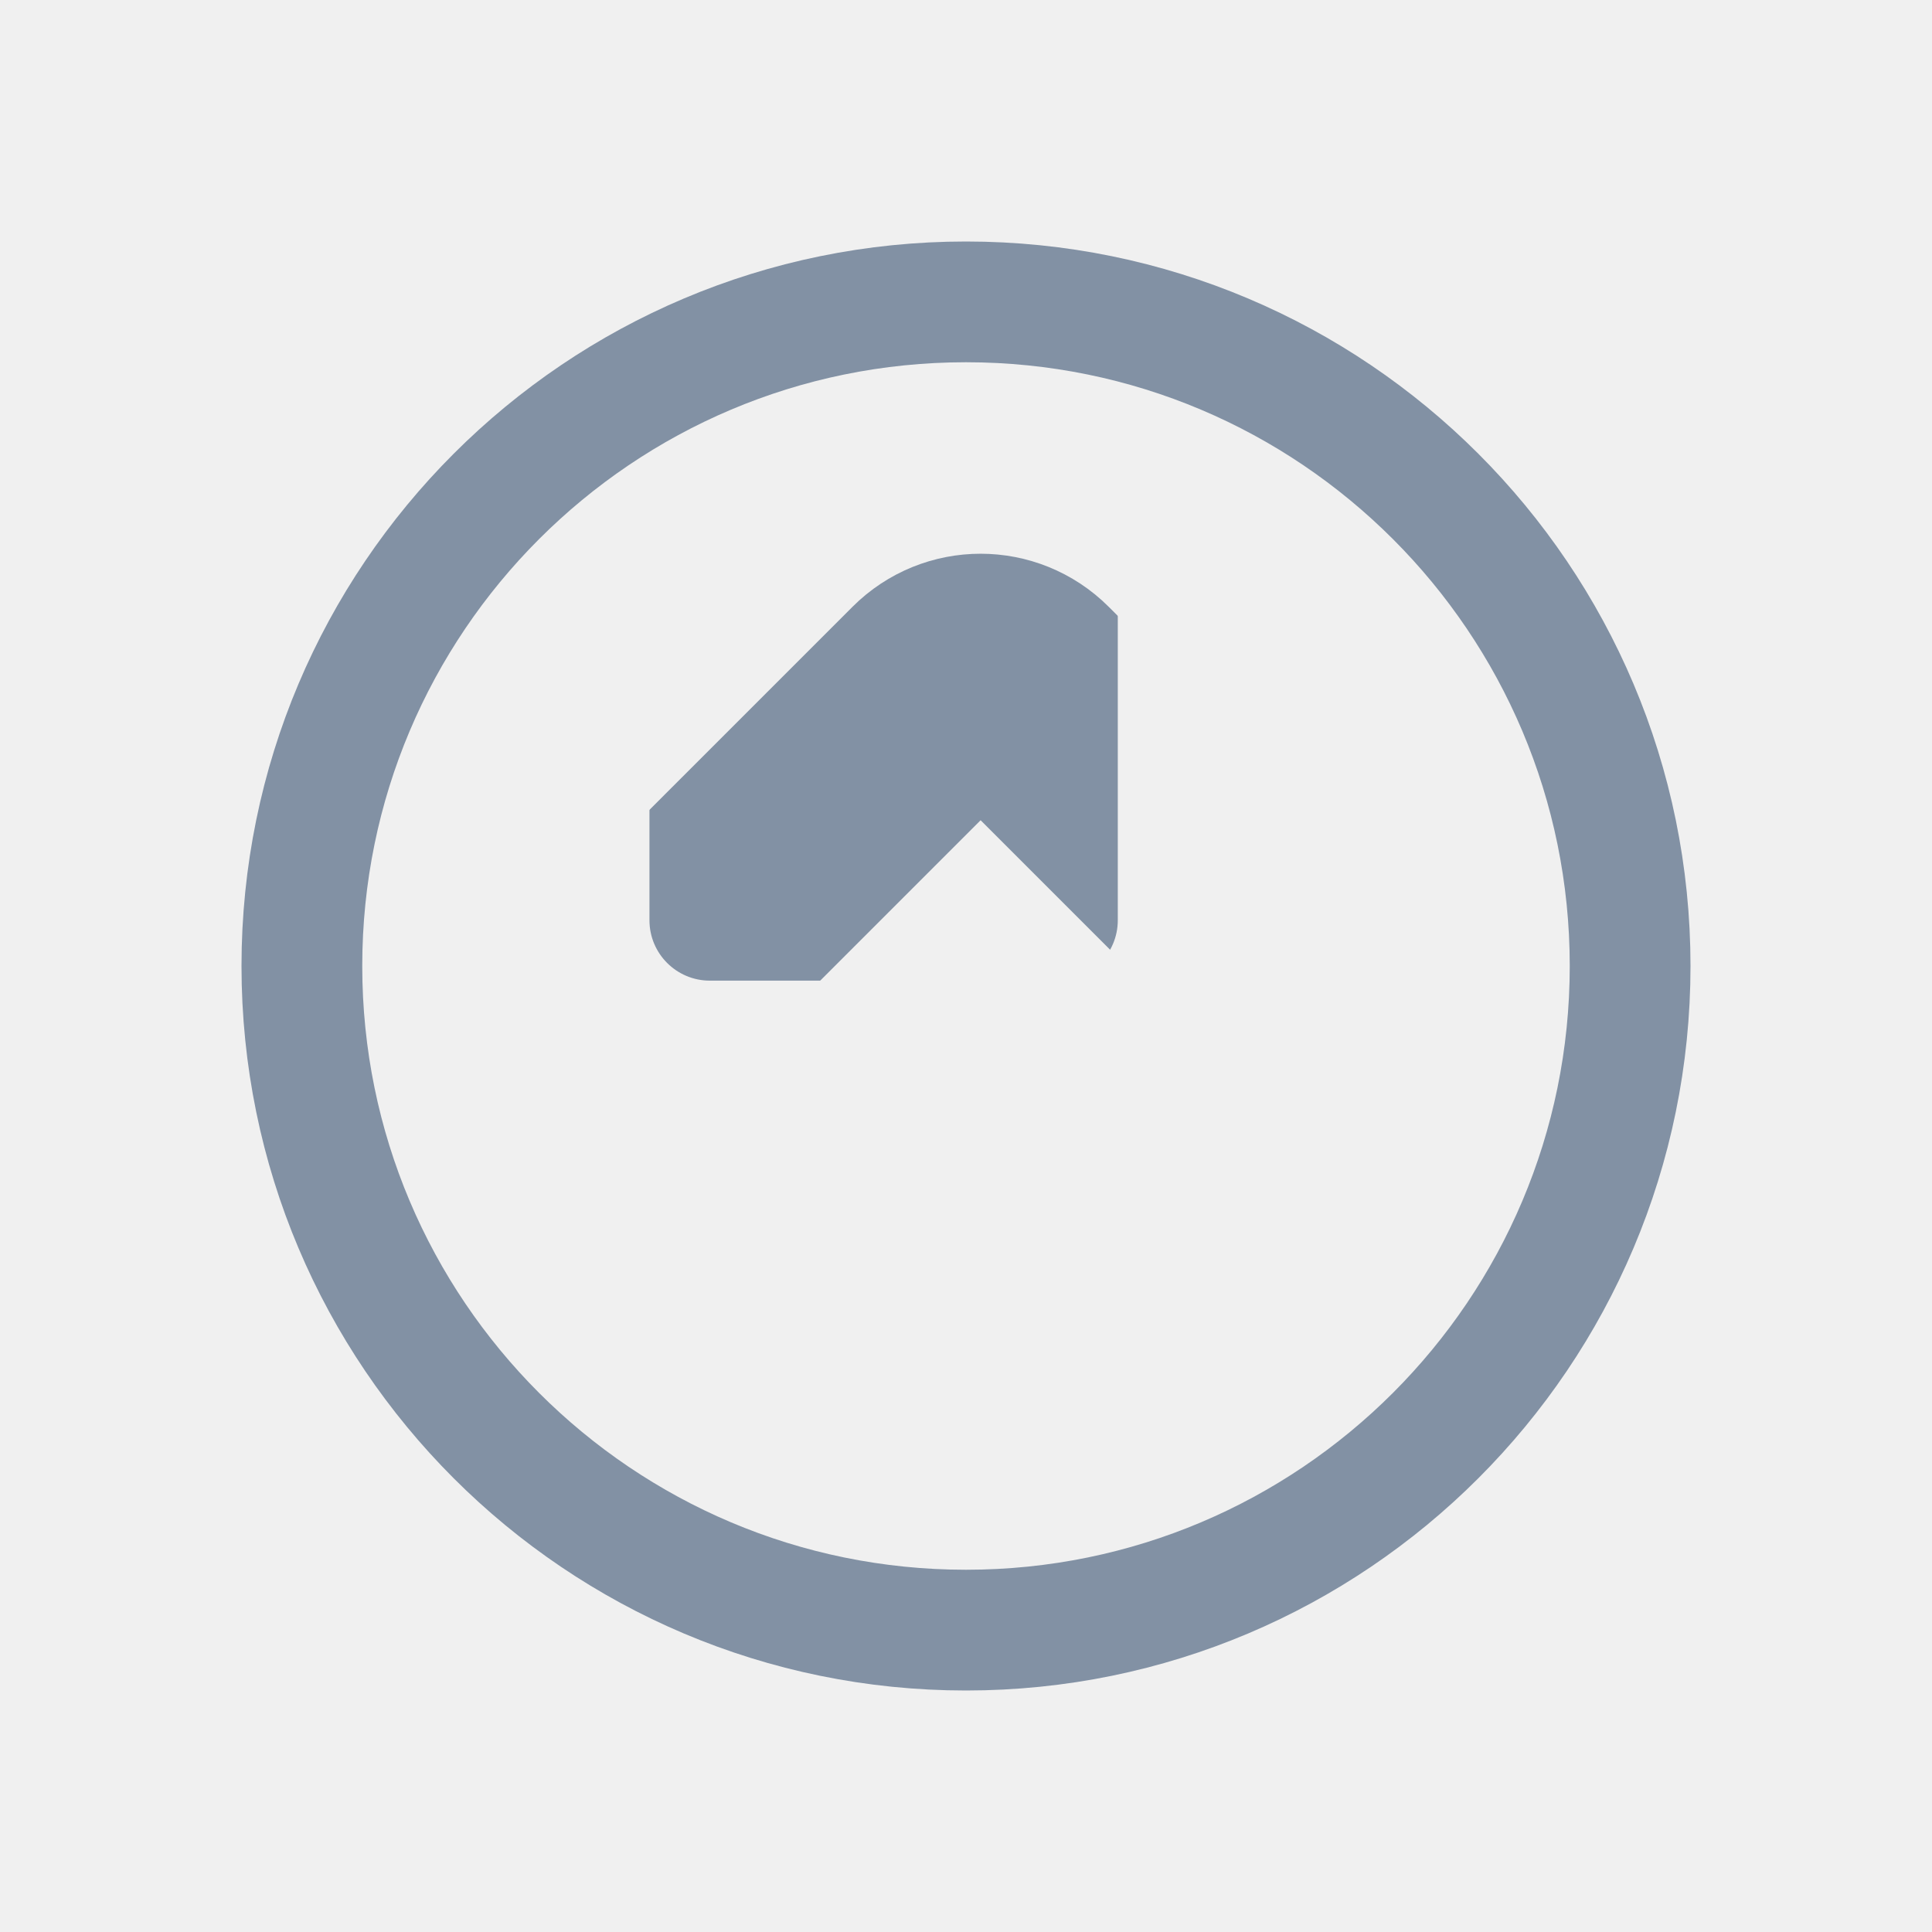
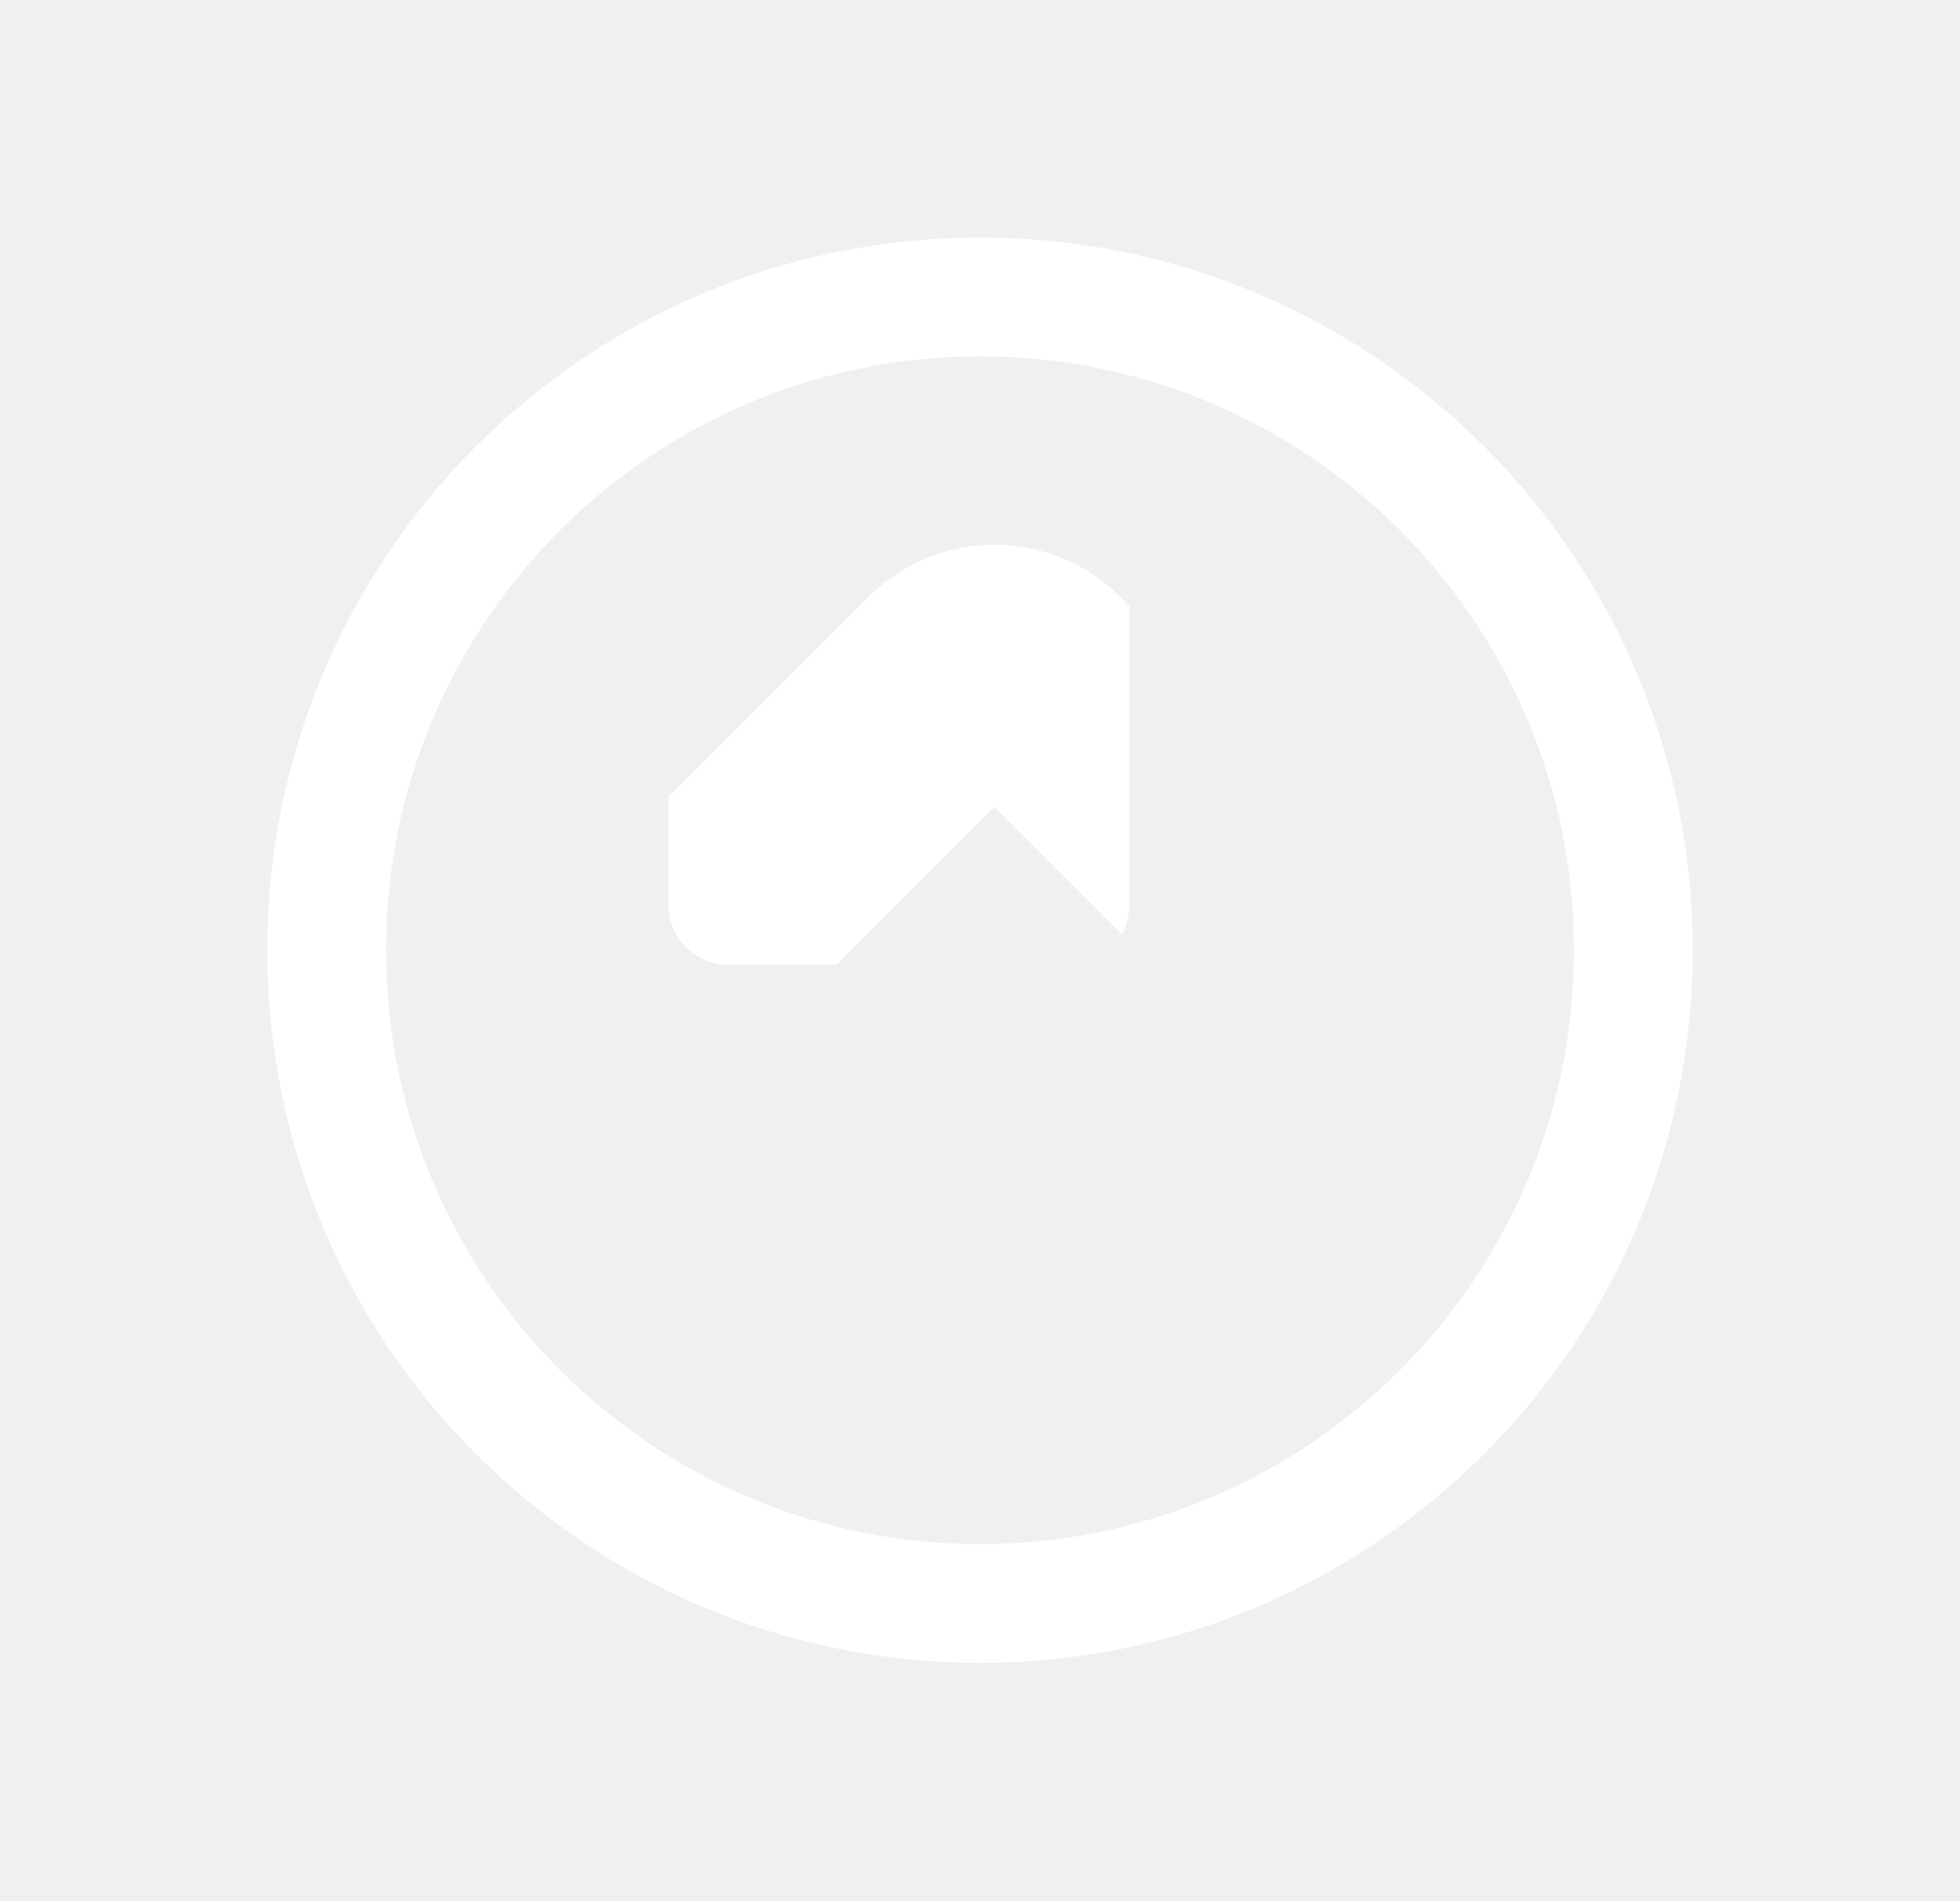
- <svg xmlns="http://www.w3.org/2000/svg" width="32" height="32" viewBox="0 0 32 32" fill="none">
-   <circle cx="16" cy="16" r="11" stroke="#8291A4" stroke-width="2" />
-   <mask id="path-2-inside-1_3756_11332" fill="white">
-     <rect x="10.757" y="16.242" width="7.757" height="7.757" rx="1" transform="rotate(-45 10.7573 16.2422)" />
+ <svg xmlns="http://www.w3.org/2000/svg" width="33" height="32" viewBox="0 0 33 32" fill="none">
+   <circle cx="16.5" cy="16" r="11" stroke="white" stroke-width="2" />
+   <mask id="path-2-inside-1_3913_1468" fill="white">
+     <rect x="11.257" y="16.243" width="7.757" height="7.757" rx="1" transform="rotate(-45 11.2573 16.2427)" />
  </mask>
-   <rect x="10.757" y="16.242" width="7.757" height="7.757" rx="1" transform="rotate(-45 10.7573 16.2422)" stroke="#8291A4" stroke-width="4" mask="url(#path-2-inside-1_3756_11332)" />
+   <rect x="11.257" y="16.243" width="7.757" height="7.757" rx="1" transform="rotate(-45 11.2573 16.2427)" stroke="white" stroke-width="4" mask="url(#path-2-inside-1_3913_1468)" />
</svg>
